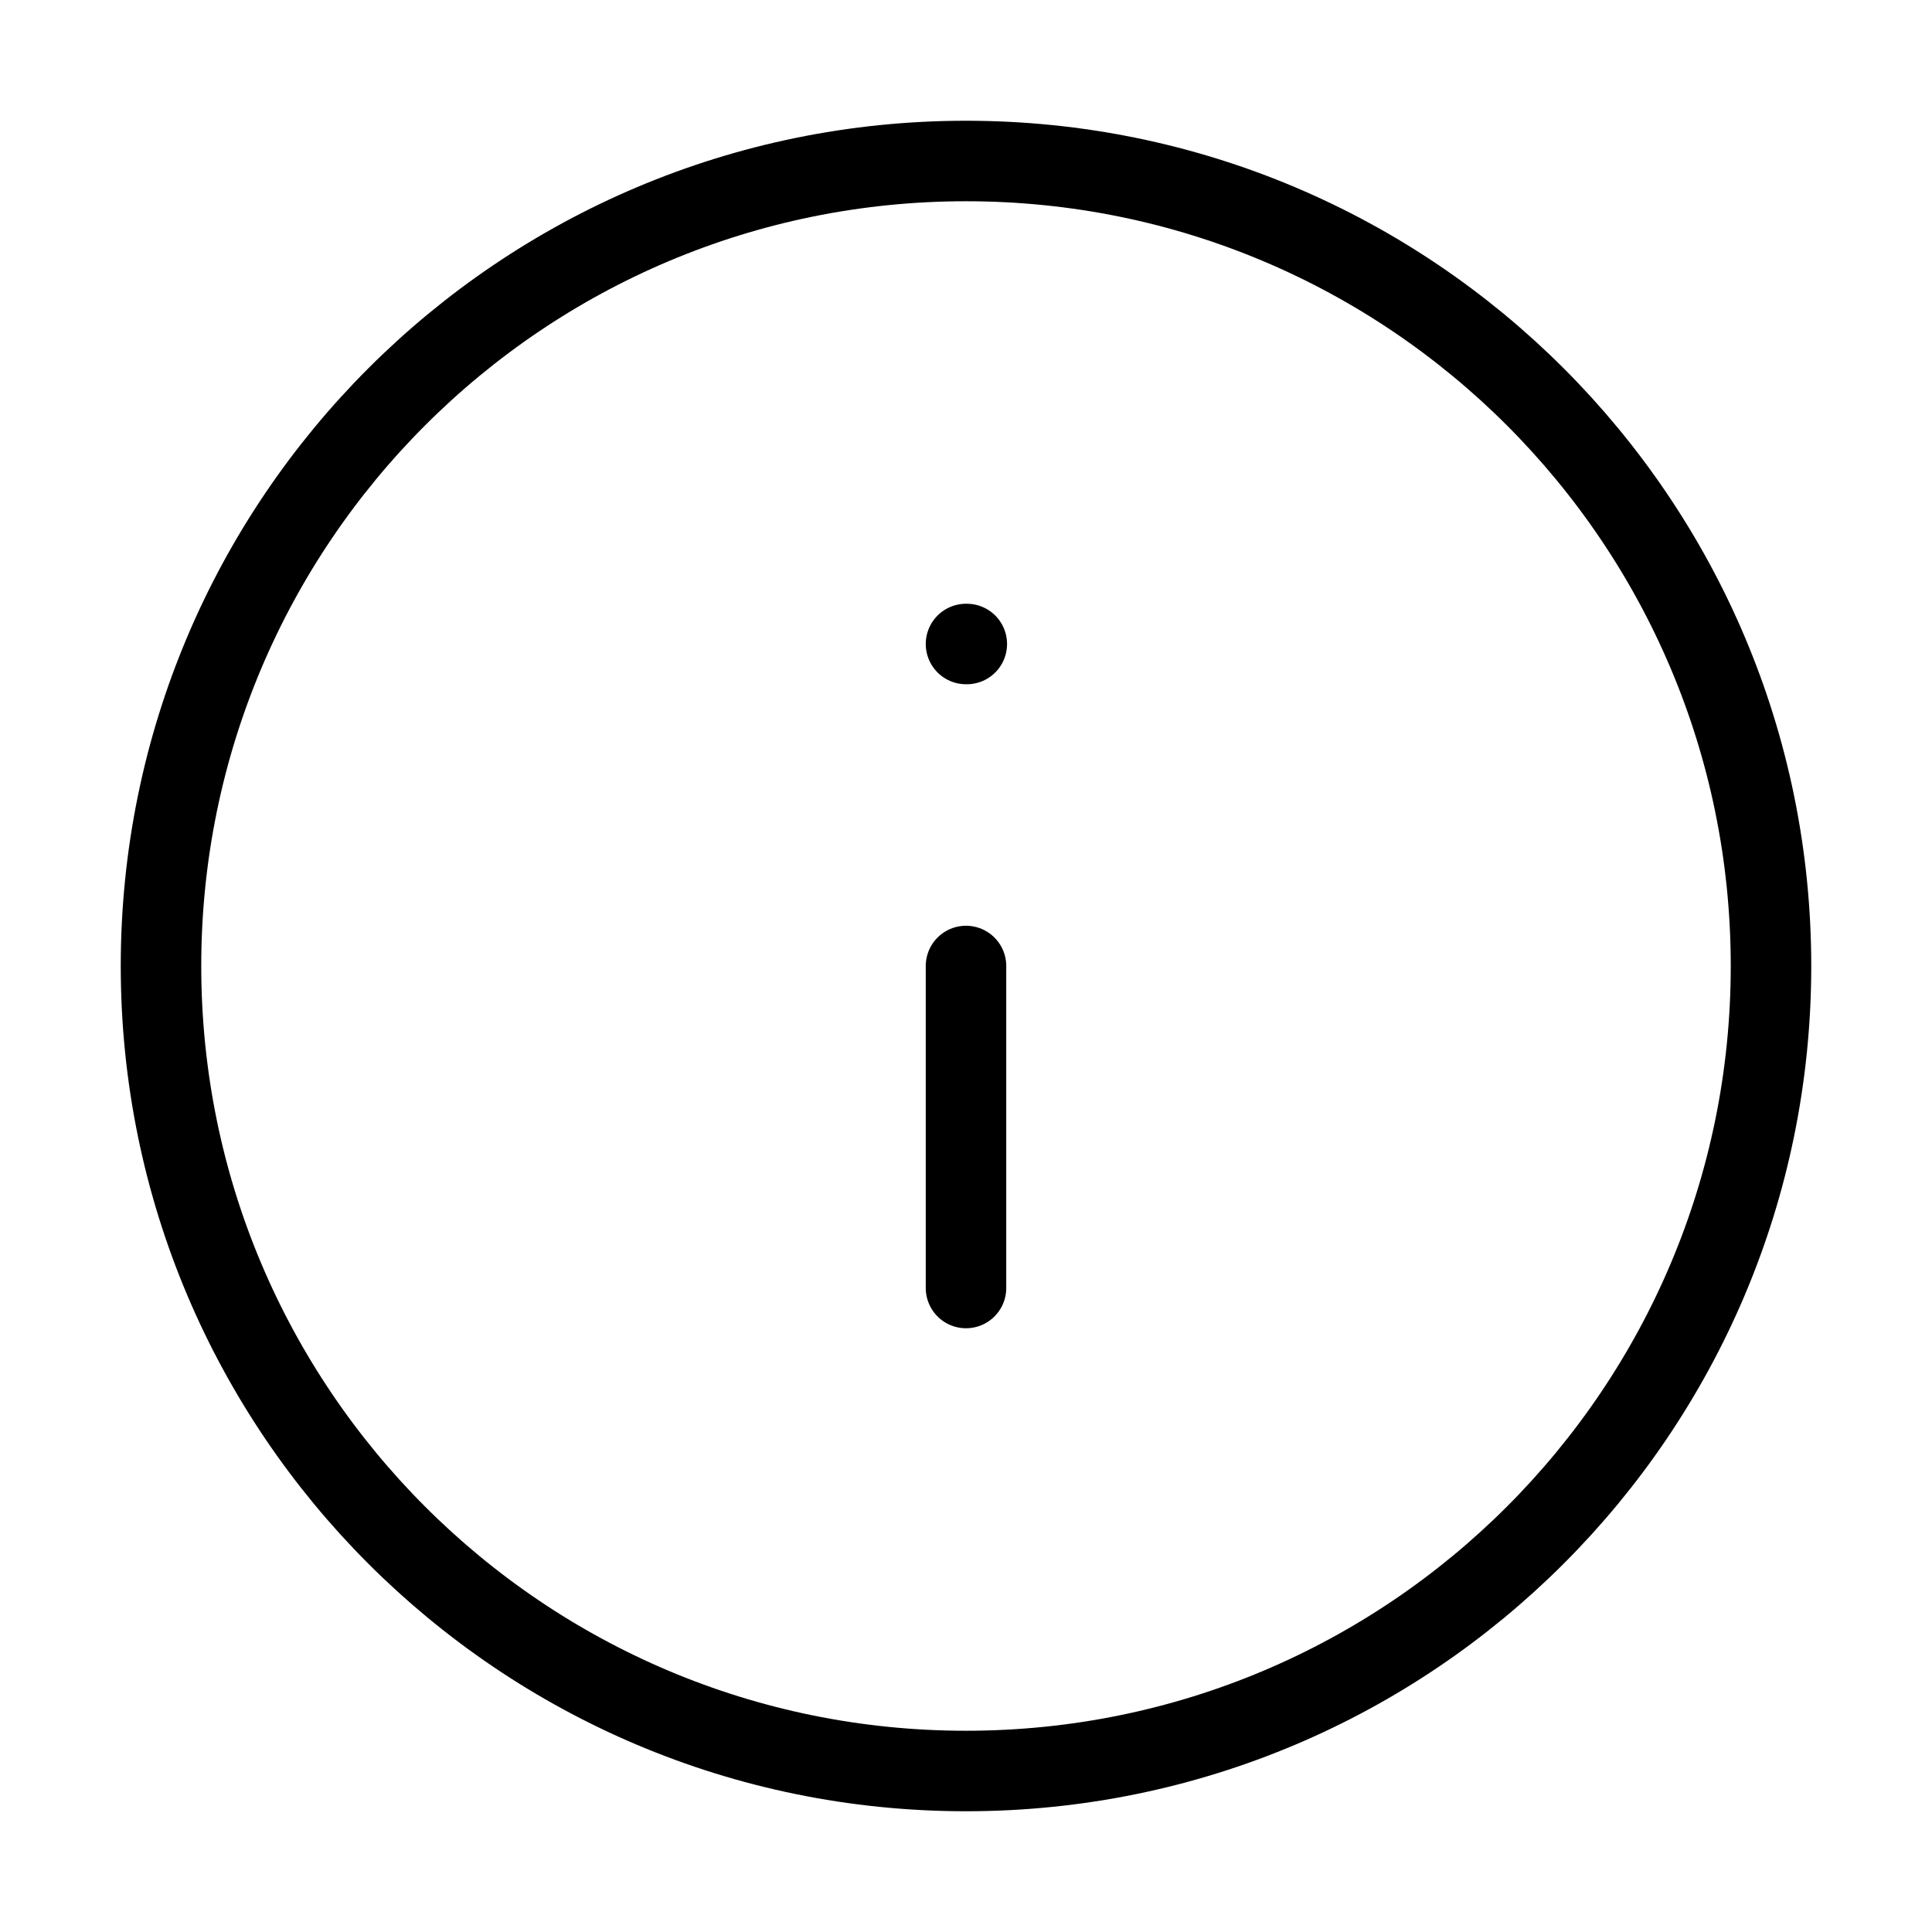
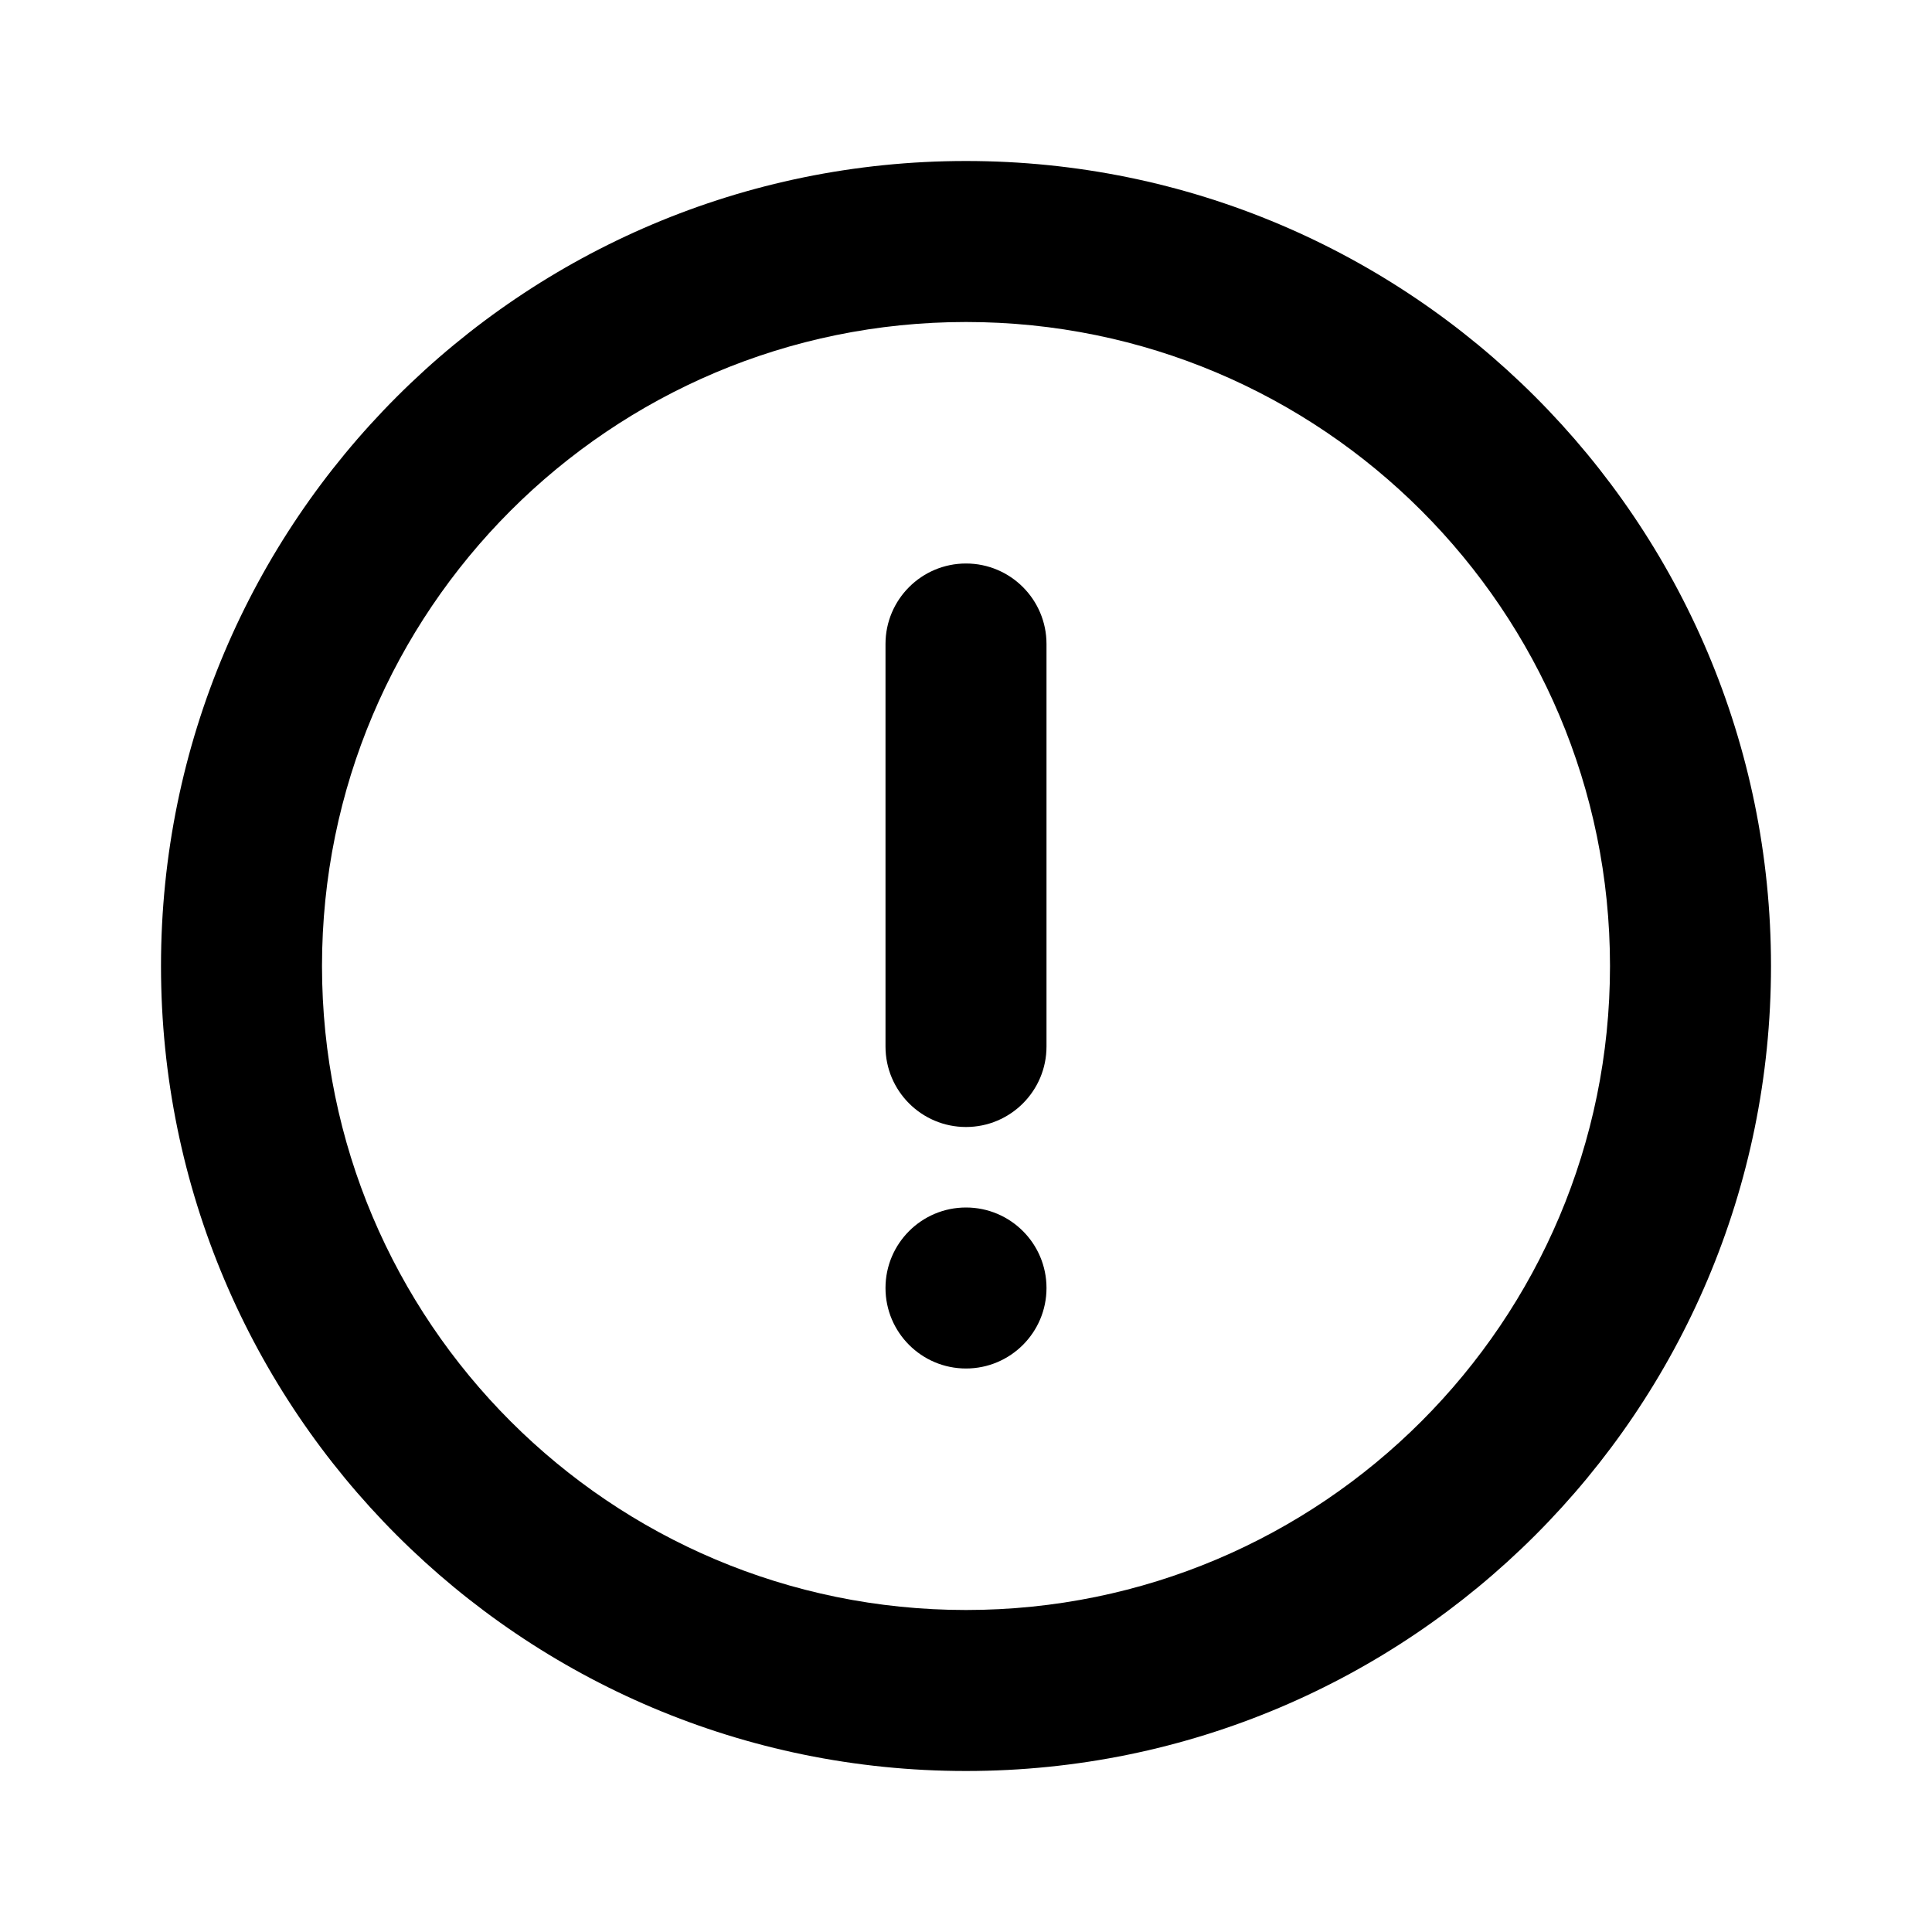
- <svg xmlns="http://www.w3.org/2000/svg" width="40" height="40" viewBox="0 0 24 24" fill="none" stroke="currentColor" stroke-width="1" stroke-linecap="round" stroke-linejoin="round" class="feather feather-info">
-   <circle cx="12" cy="12" r="10" />
-   <line x1="12" y1="16" x2="12" y2="12" />
-   <line x1="12" y1="8" x2="12.01" y2="8" />
+ <svg xmlns="http://www.w3.org/2000/svg" width="800px" height="800px" viewBox="0 0 24 24" fill="none">
+   <path d="M12 7C12.552 7 13 7.448 13 8V13C13 13.552 12.552 14 12 14C11.448 14 11 13.552 11 13V8C11 7.448 11.448 7 12 7Z" fill="#000000" />
+   <path d="M12 17C12.552 17 13 16.552 13 16C13 15.448 12.552 15 12 15C11.448 15 11 15.448 11 16C11 16.552 11.448 17 12 17Z" fill="#000000" />
+   <path fill-rule="evenodd" clip-rule="evenodd" d="M12 2C6.477 2 2 6.477 2 12C2 17.523 6.477 22 12 22C17.523 22 22 17.523 22 12C22 6.477 17.523 2 12 2ZM4 12C4 7.582 7.582 4 12 4C16.418 4 20 7.582 20 12C20 16.418 16.418 20 12 20C7.582 20 4 16.418 4 12Z" fill="#000000" />
</svg>
